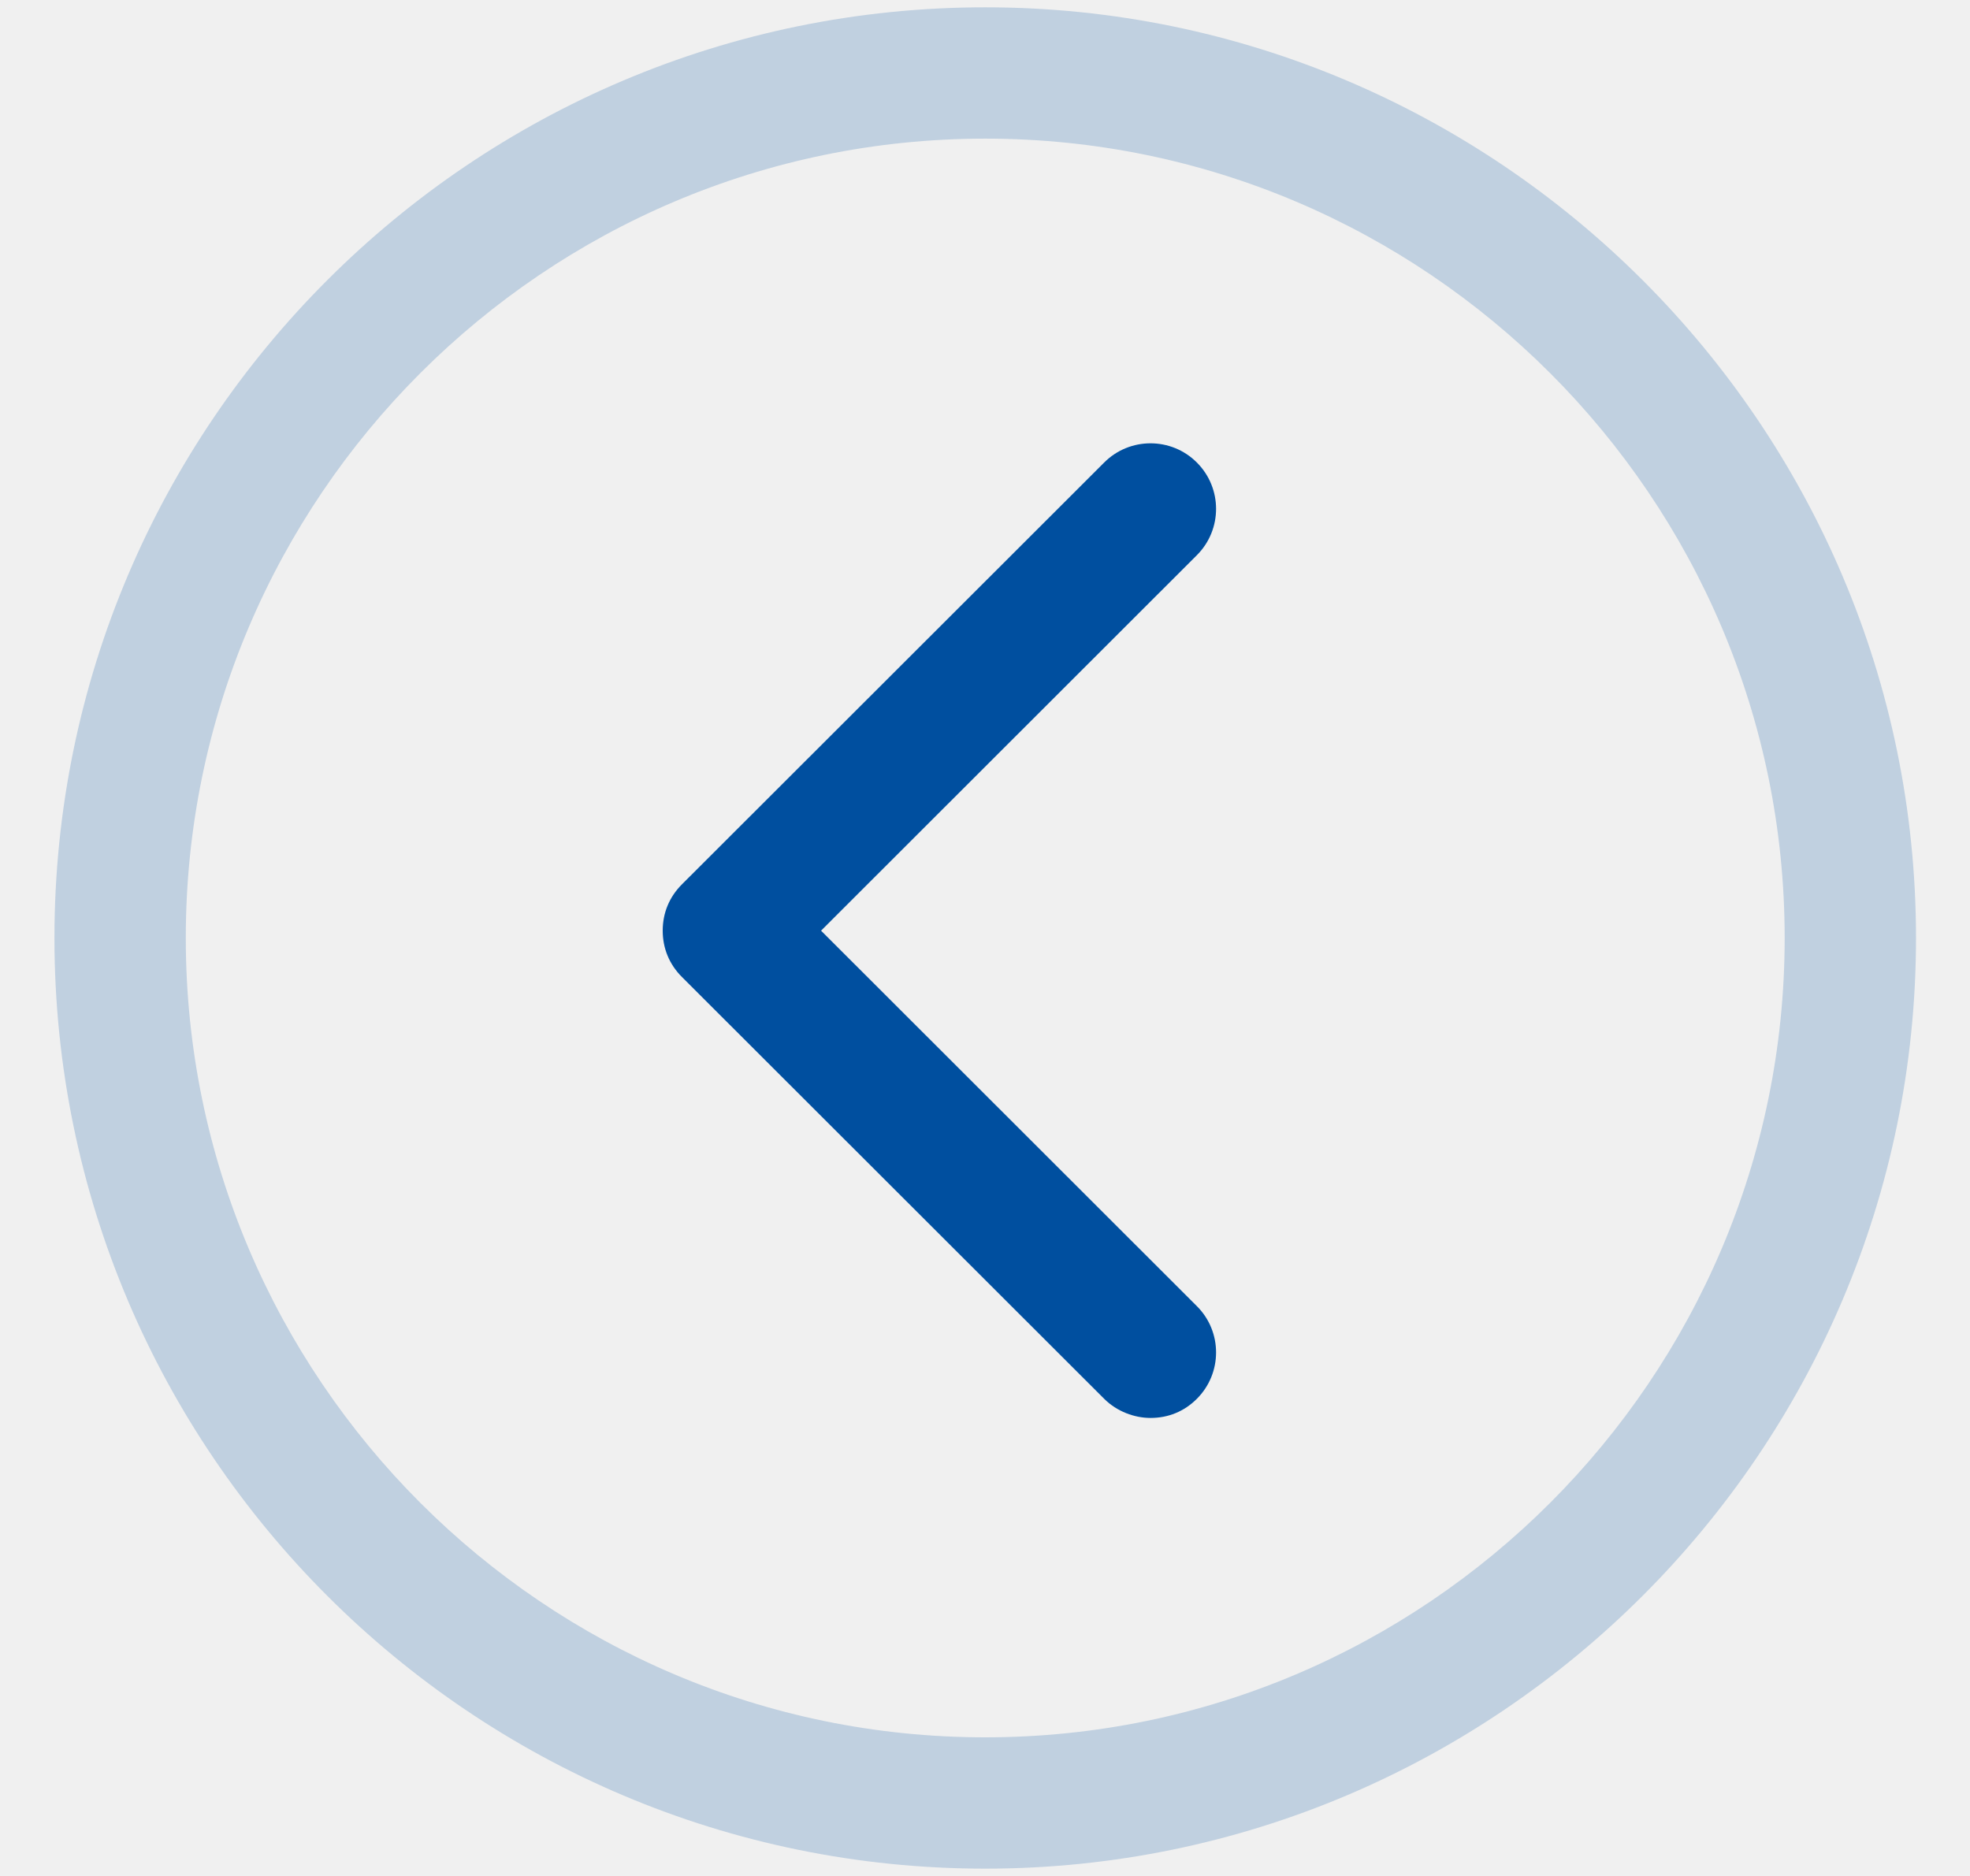
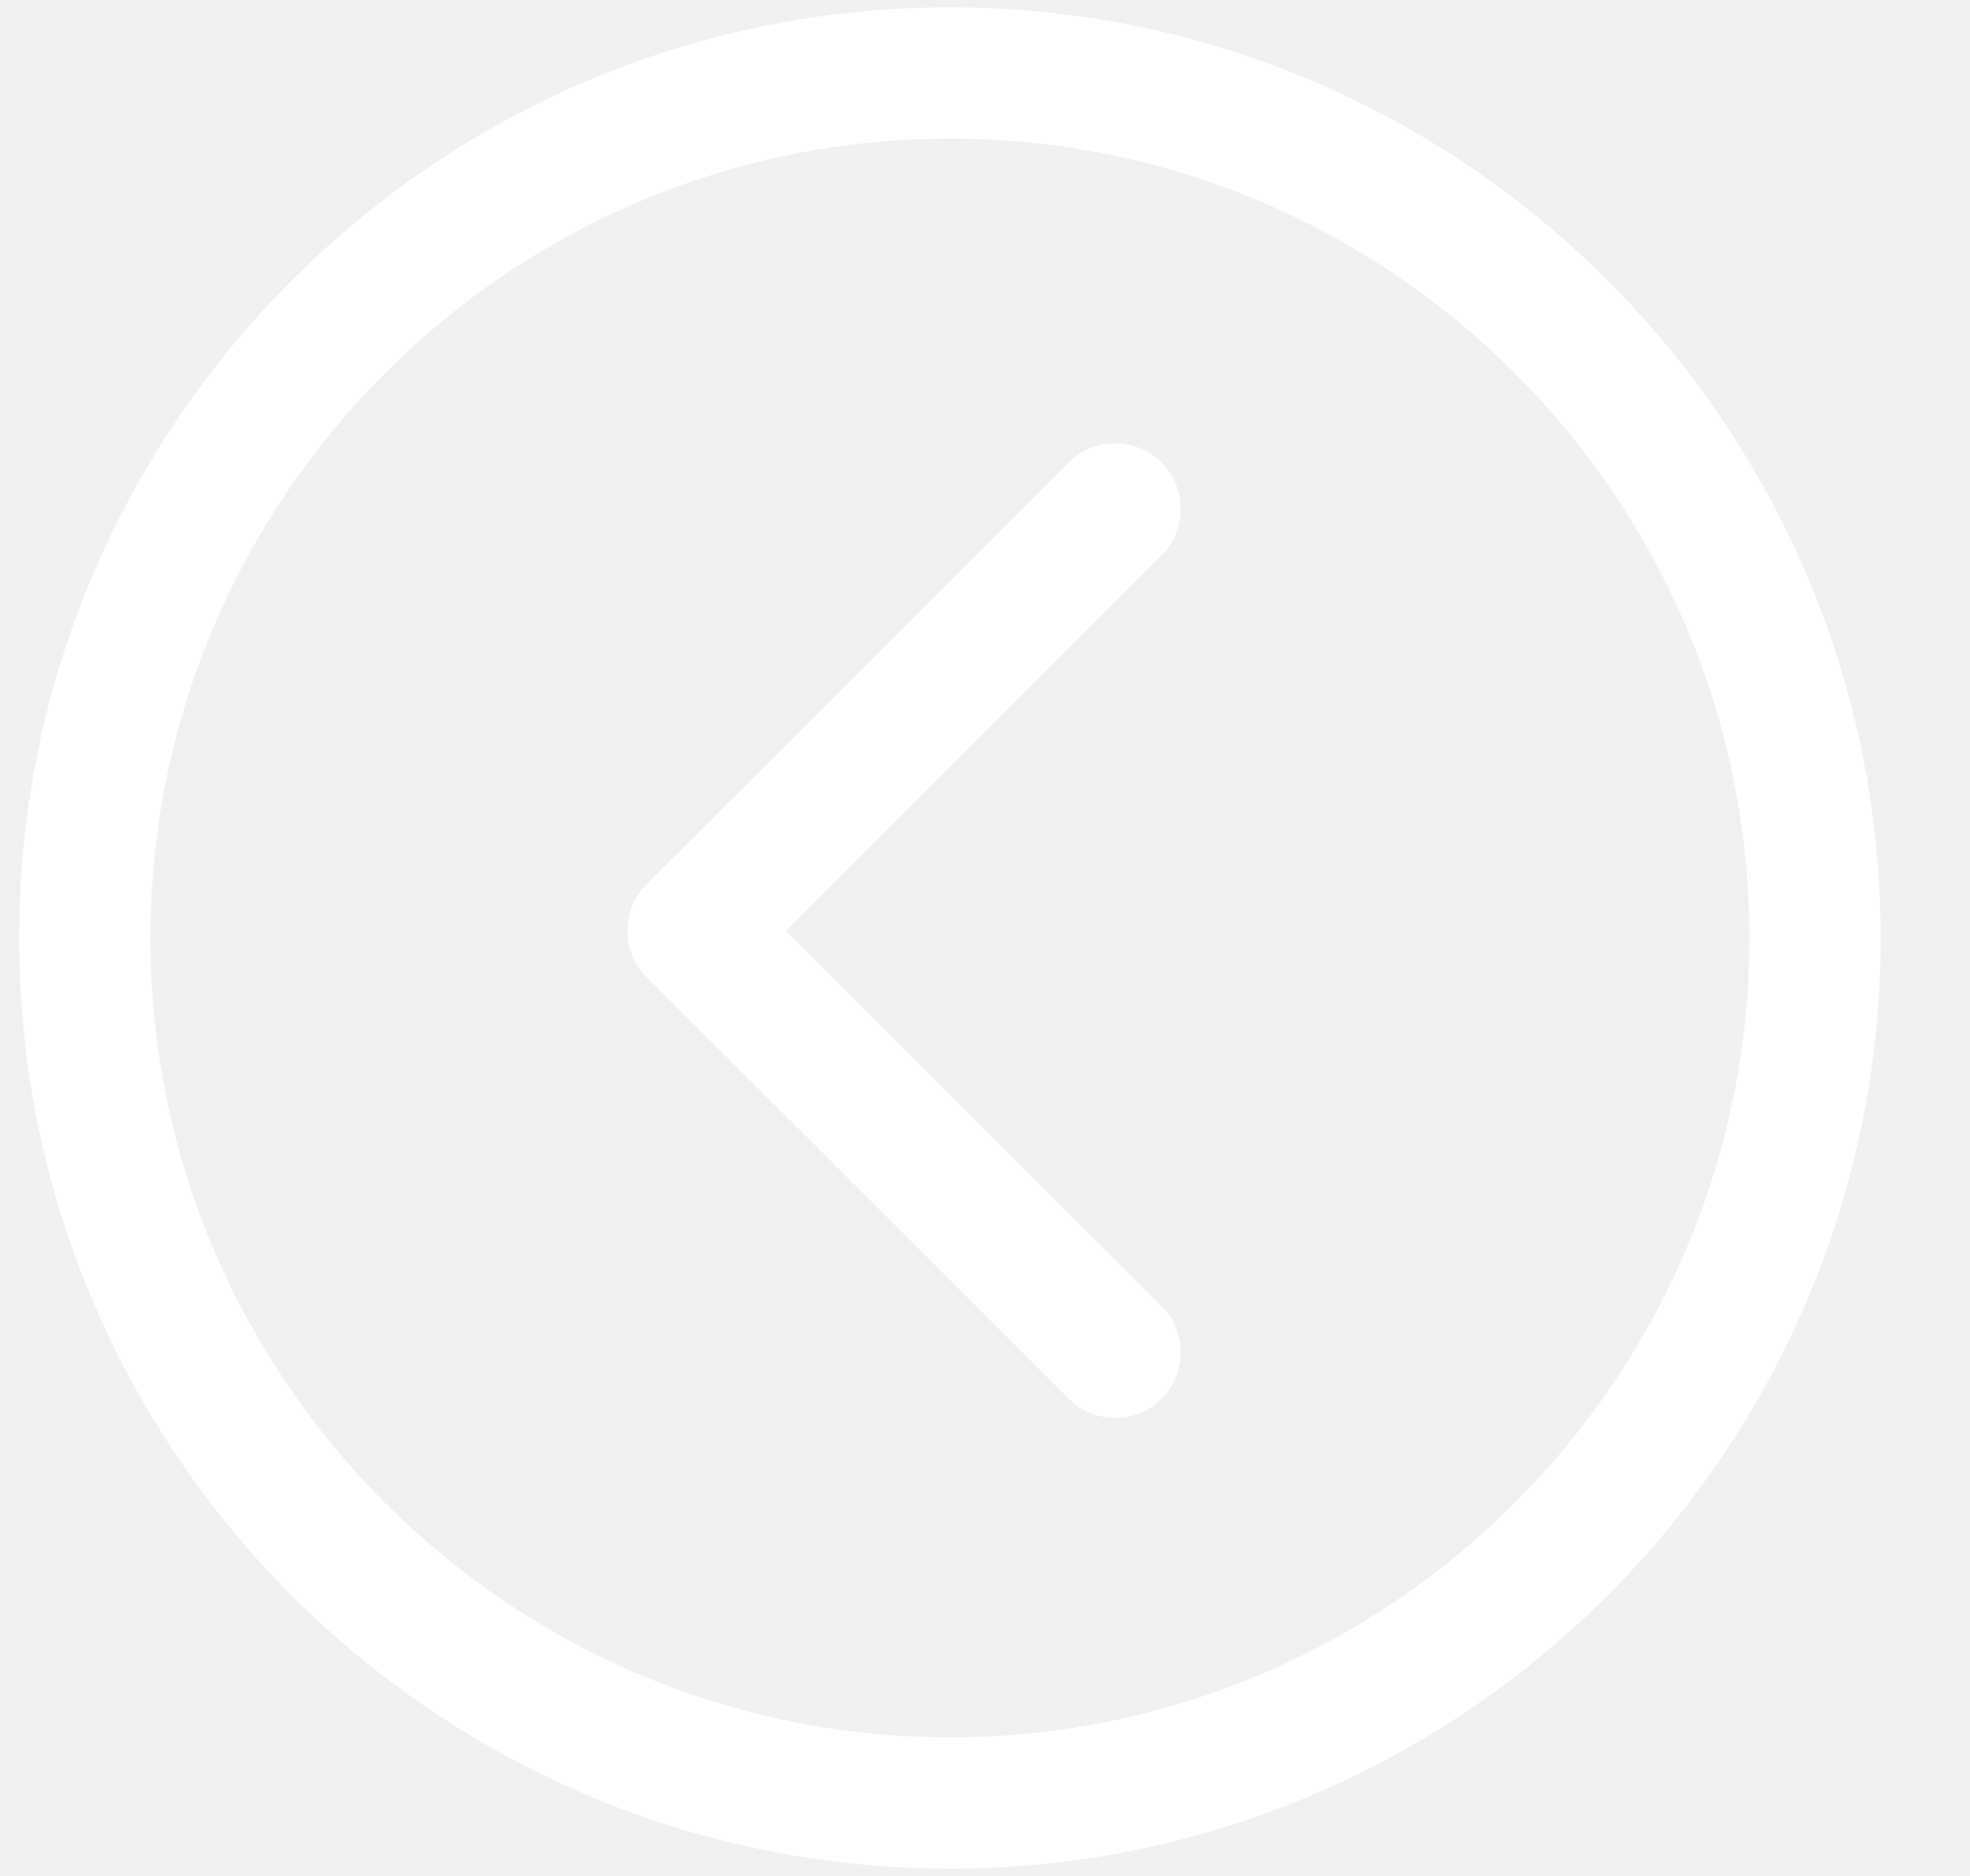
<svg xmlns="http://www.w3.org/2000/svg" width="21px" height="20px" viewBox="0 0 21 20" version="1.1">
  <g id="Asset-Artboard-Page" stroke="none" stroke-width="1" fill="none" fill-rule="evenodd">
-     <g id="ui/Medium/chevron-left-circle" transform="translate(0.502435, 0)" fill="#004F9F">
-       <path d="M10,0.078 C15.465,0.078 19.922,4.535 19.922,10 C19.922,15.465 15.465,19.922 10,19.922 C4.535,19.922 0.078,15.482 0.078,10 C0.078,4.518 4.535,0.078 10,0.078 Z M10,1.478 C5.304,1.478 1.478,5.304 1.478,10 C1.478,14.696 5.304,18.522 10,18.522 C14.696,18.522 18.522,14.696 18.522,10 C18.522,5.304 14.696,1.478 10,1.478 Z" id="Circle" opacity="0.2" />
+     <g id="ui/Medium/bag-purchase-ui/Medium/chevron-left-circle" transform="translate(0.12595, 0)" fill="#FFFFFF">
+       <path d="M10,0.078 C15.465,0.078 19.922,4.535 19.922,10 C19.922,15.465 15.465,19.922 10,19.922 C4.535,19.922 0.078,15.482 0.078,10 C0.078,4.518 4.535,0.078 10,0.078 Z M10,1.478 C5.304,1.478 1.478,5.304 1.478,10 C1.478,14.696 5.304,18.522 10,18.522 C14.696,18.522 18.522,14.696 18.522,10 C18.522,5.304 14.696,1.478 10,1.478 Z" id="Circle" />
      <path d="M12.256,14.913 C12.12,15.049 11.95,15.117 11.762,15.117 C11.592,15.117 11.404,15.049 11.268,14.913 L6.767,10.416 C6.631,10.28 6.562,10.109 6.562,9.922 C6.562,9.735 6.631,9.564 6.767,9.428 L11.268,4.931 C11.54,4.658 11.984,4.658 12.256,4.931 C12.529,5.204 12.529,5.646 12.256,5.919 L8.25,9.922 L12.256,13.925 C12.529,14.197 12.529,14.64 12.256,14.913 L12.256,14.913 Z" id="chevron" />
    </g>
  </g>
</svg>
